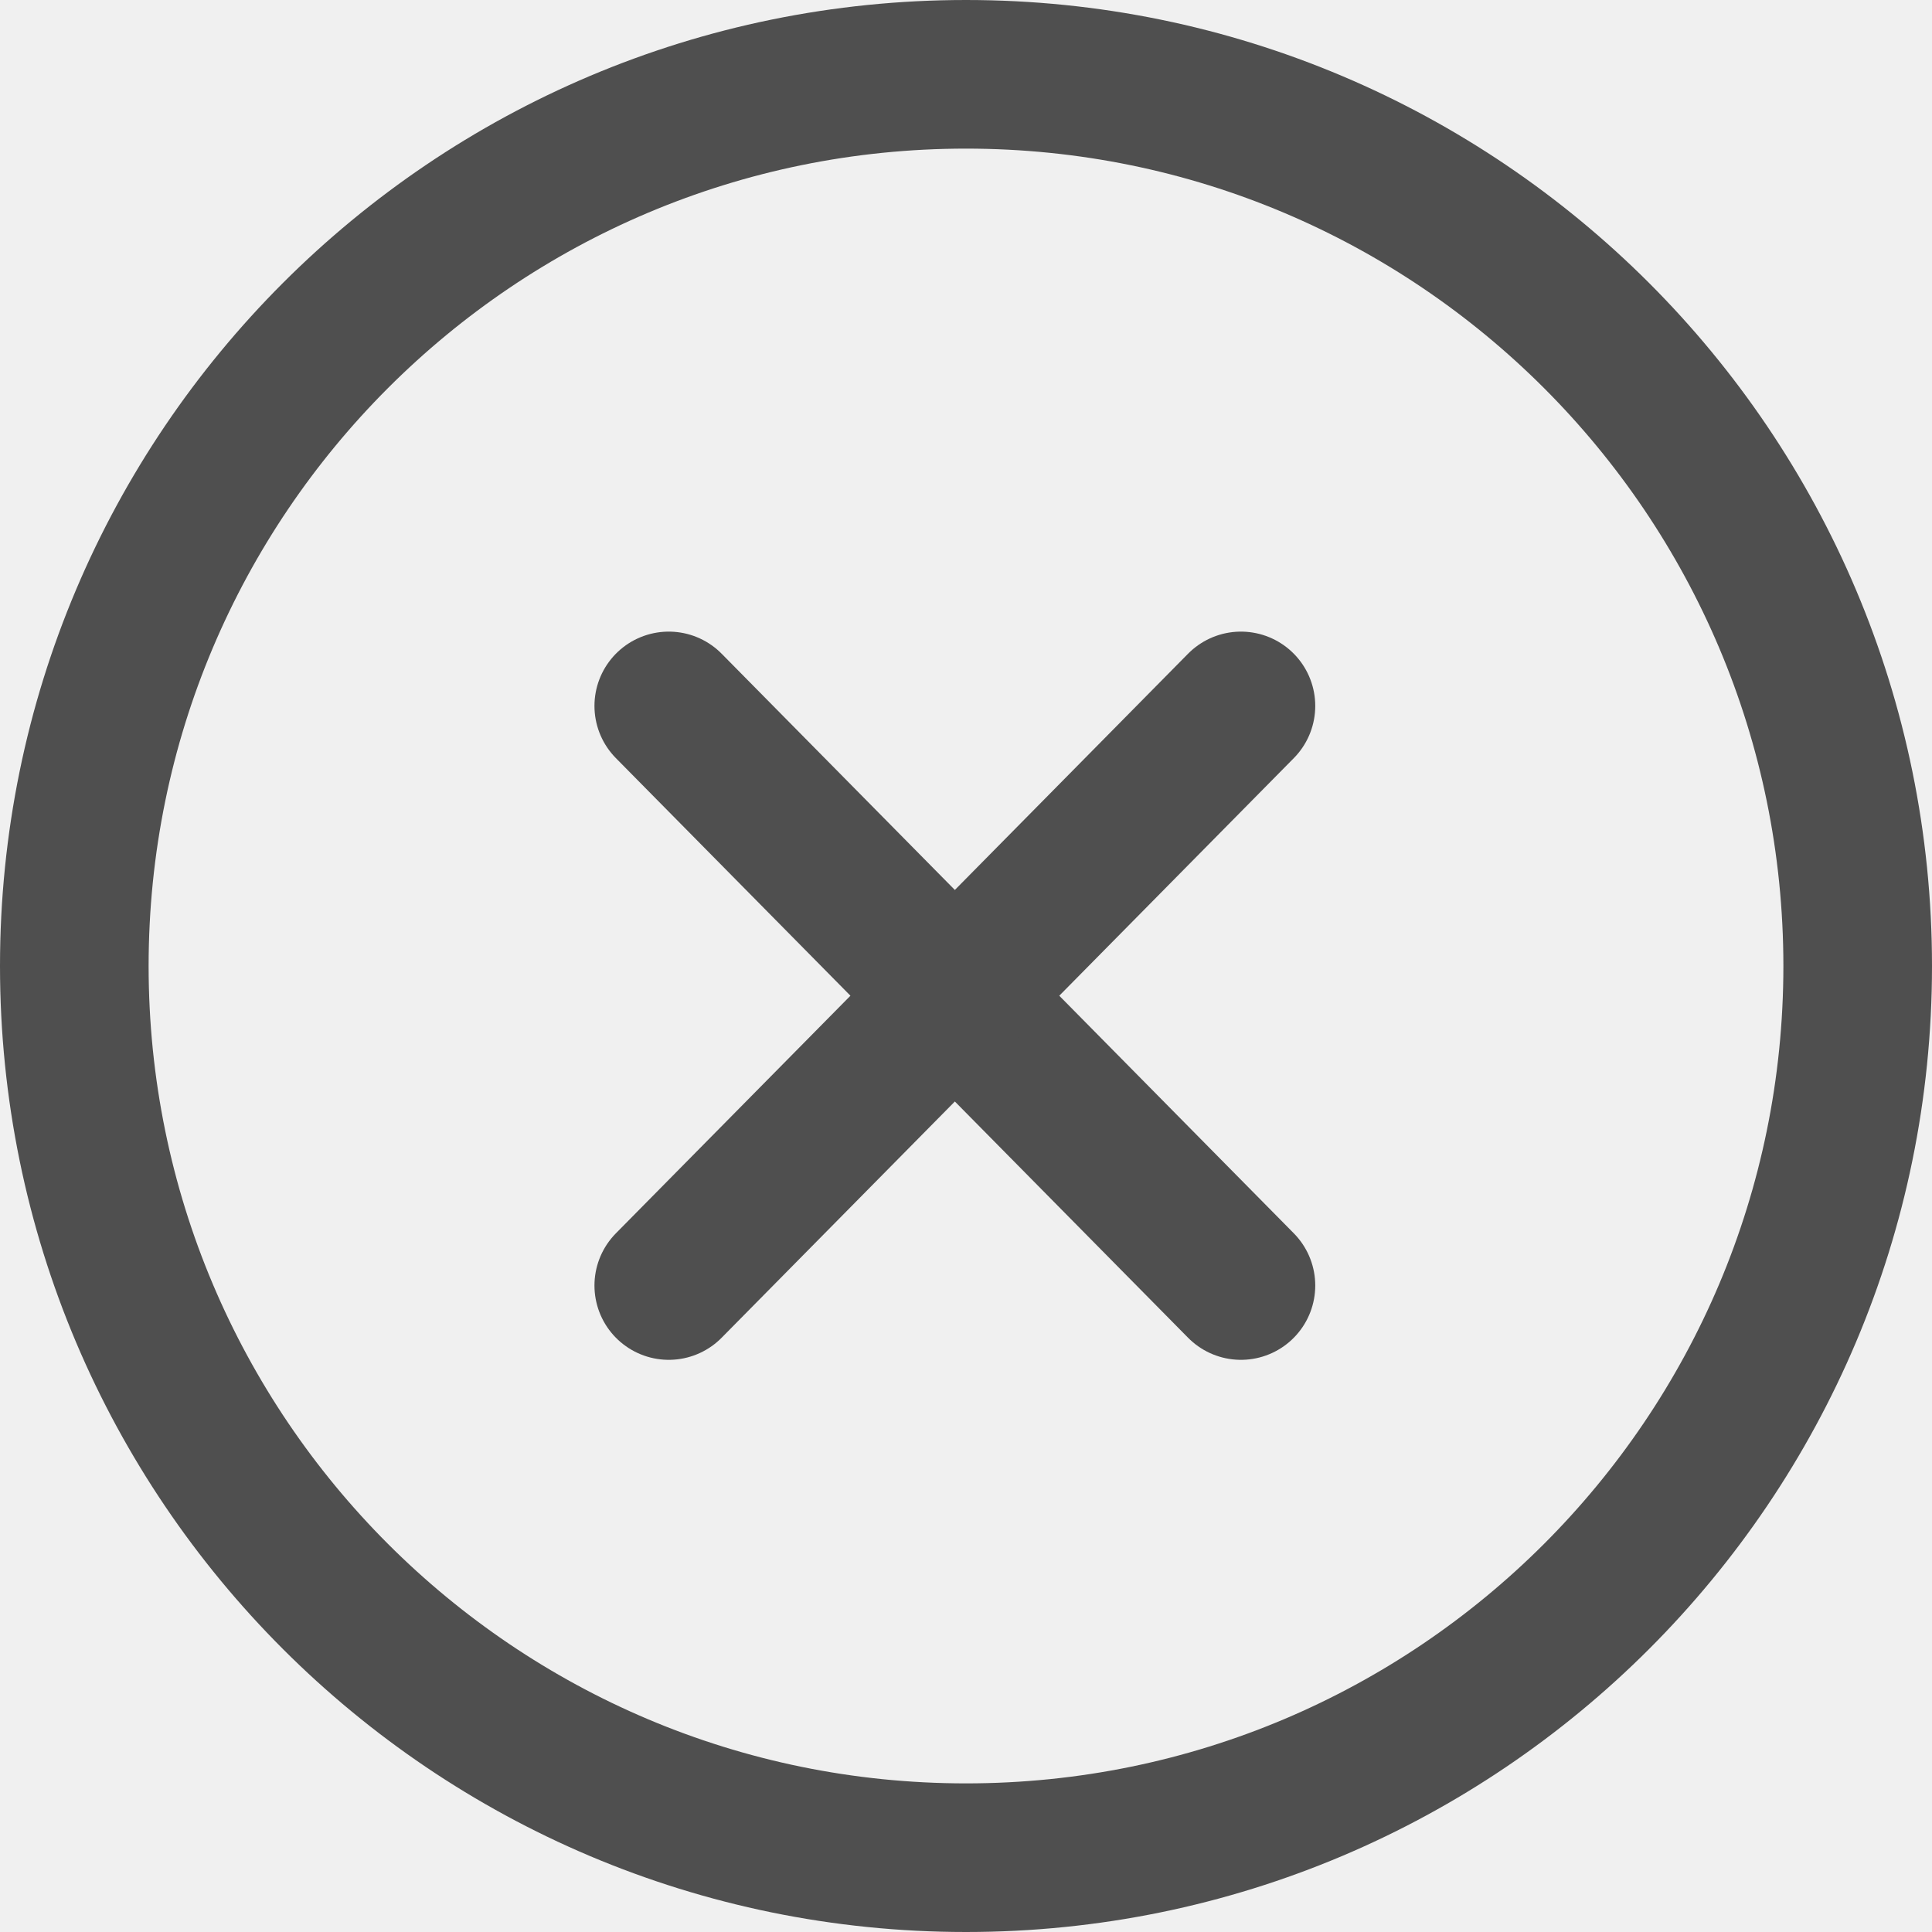
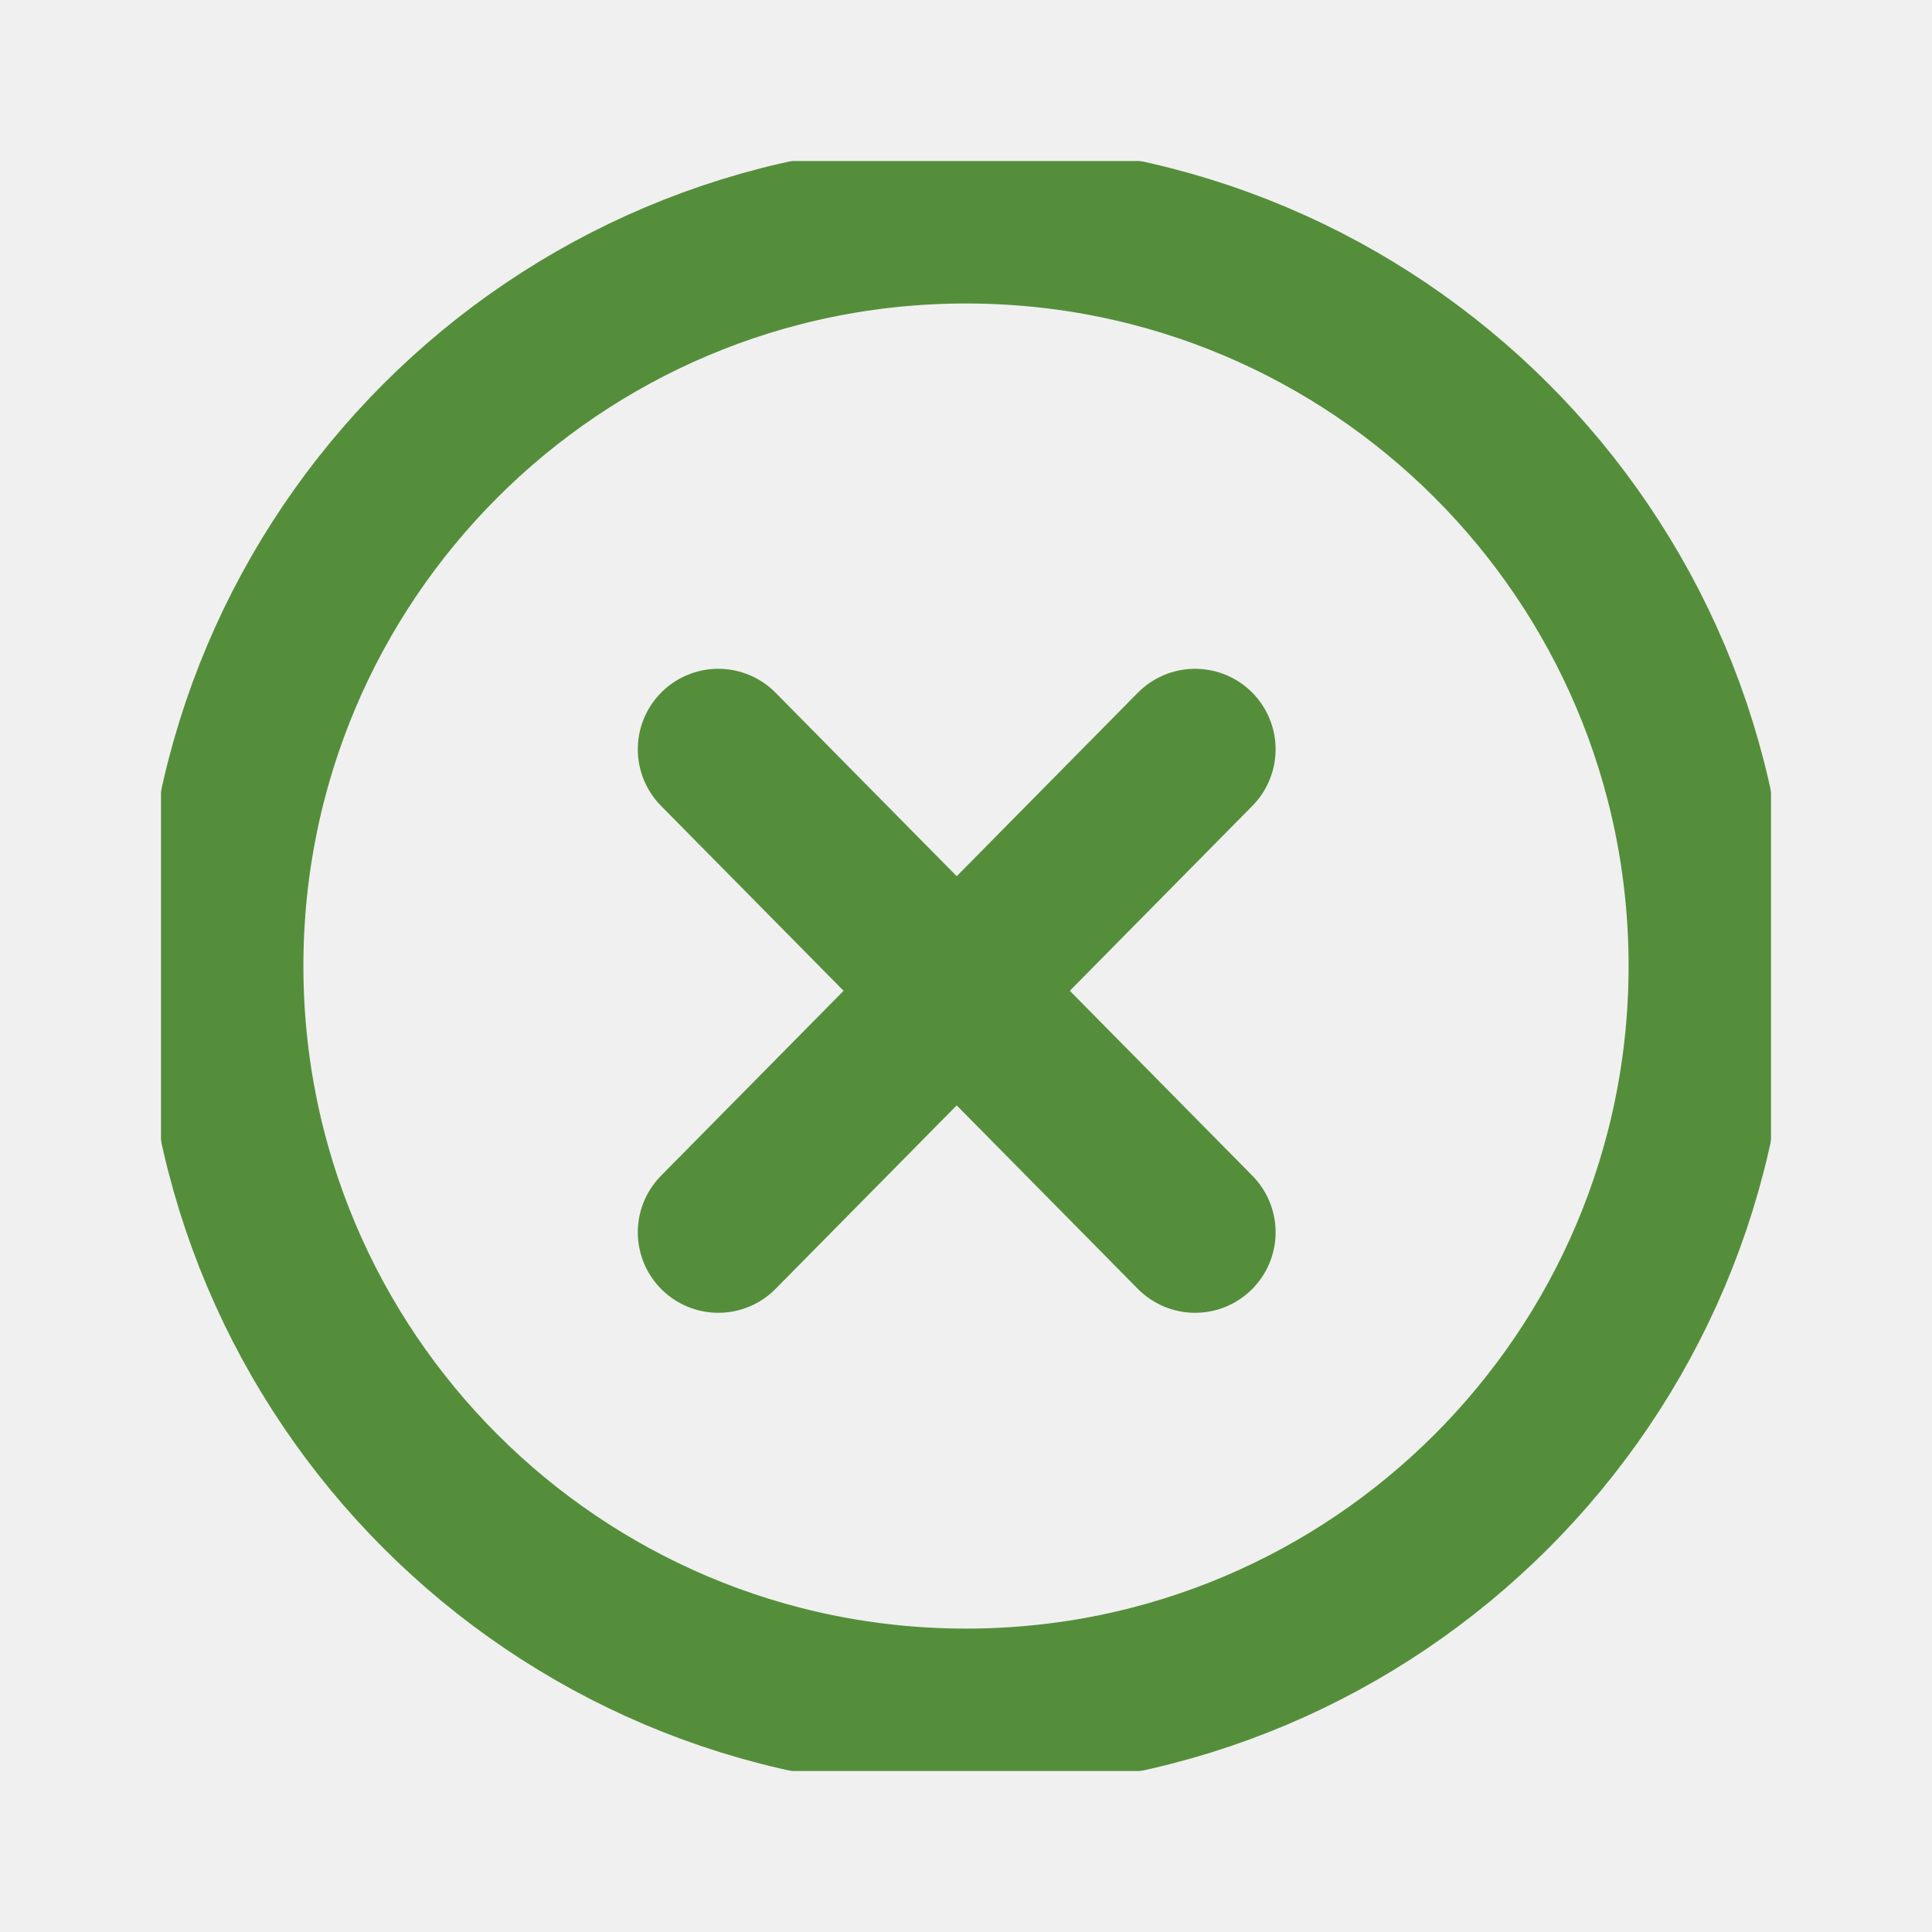
- <svg xmlns="http://www.w3.org/2000/svg" width="26" height="26" viewBox="0 0 26 26" fill="none">
-   <g clip-path="url(#clip0_5722_2581)">
-     <path d="M13 25C19.627 25 25 19.627 25 13C25 6.373 19.627 1 13 1C6.373 1 1 6.373 1 13C1 19.627 6.373 25 13 25Z" stroke="#4F4F4F" stroke-width="2" stroke-miterlimit="10" stroke-linecap="round" />
-     <path d="M9 9.5L16.7 17.3" stroke="#4F4F4F" stroke-width="2" stroke-miterlimit="10" stroke-linecap="round" />
-     <path d="M16.7 9.5L9 17.3" stroke="#4F4F4F" stroke-width="2" stroke-miterlimit="10" stroke-linecap="round" />
+ <svg xmlns="http://www.w3.org/2000/svg" width="24" height="24" viewBox="0 0 24 24" fill="none">
+   <mask id="mask0_919_141" style="mask-type:luminance" maskUnits="userSpaceOnUse" x="2" y="2" width="20" height="20">
+     <path d="M22 2H2V22H22V2Z" fill="white" />
+   </mask>
+   <g mask="url(#mask0_919_141)">
+     <path d="M12 21.231C17.098 21.231 21.231 17.098 21.231 12C21.231 6.902 17.098 2.77 12 2.77C6.902 2.77 2.769 6.902 2.769 12C2.769 17.098 6.902 21.231 12 21.231Z" stroke="#558E3B" stroke-width="2" stroke-miterlimit="10" stroke-linecap="round" />
+     <path d="M8.923 9.308L14.846 15.308" stroke="#558E3B" stroke-width="2" stroke-miterlimit="10" stroke-linecap="round" />
+     <path d="M14.846 9.308L8.923 15.308" stroke="#558E3B" stroke-width="2" stroke-miterlimit="10" stroke-linecap="round" />
  </g>
-   <defs>
-     <clipPath id="clip0_5722_2581">
-       <rect width="26" height="26" fill="white" />
-     </clipPath>
-   </defs>
</svg>
